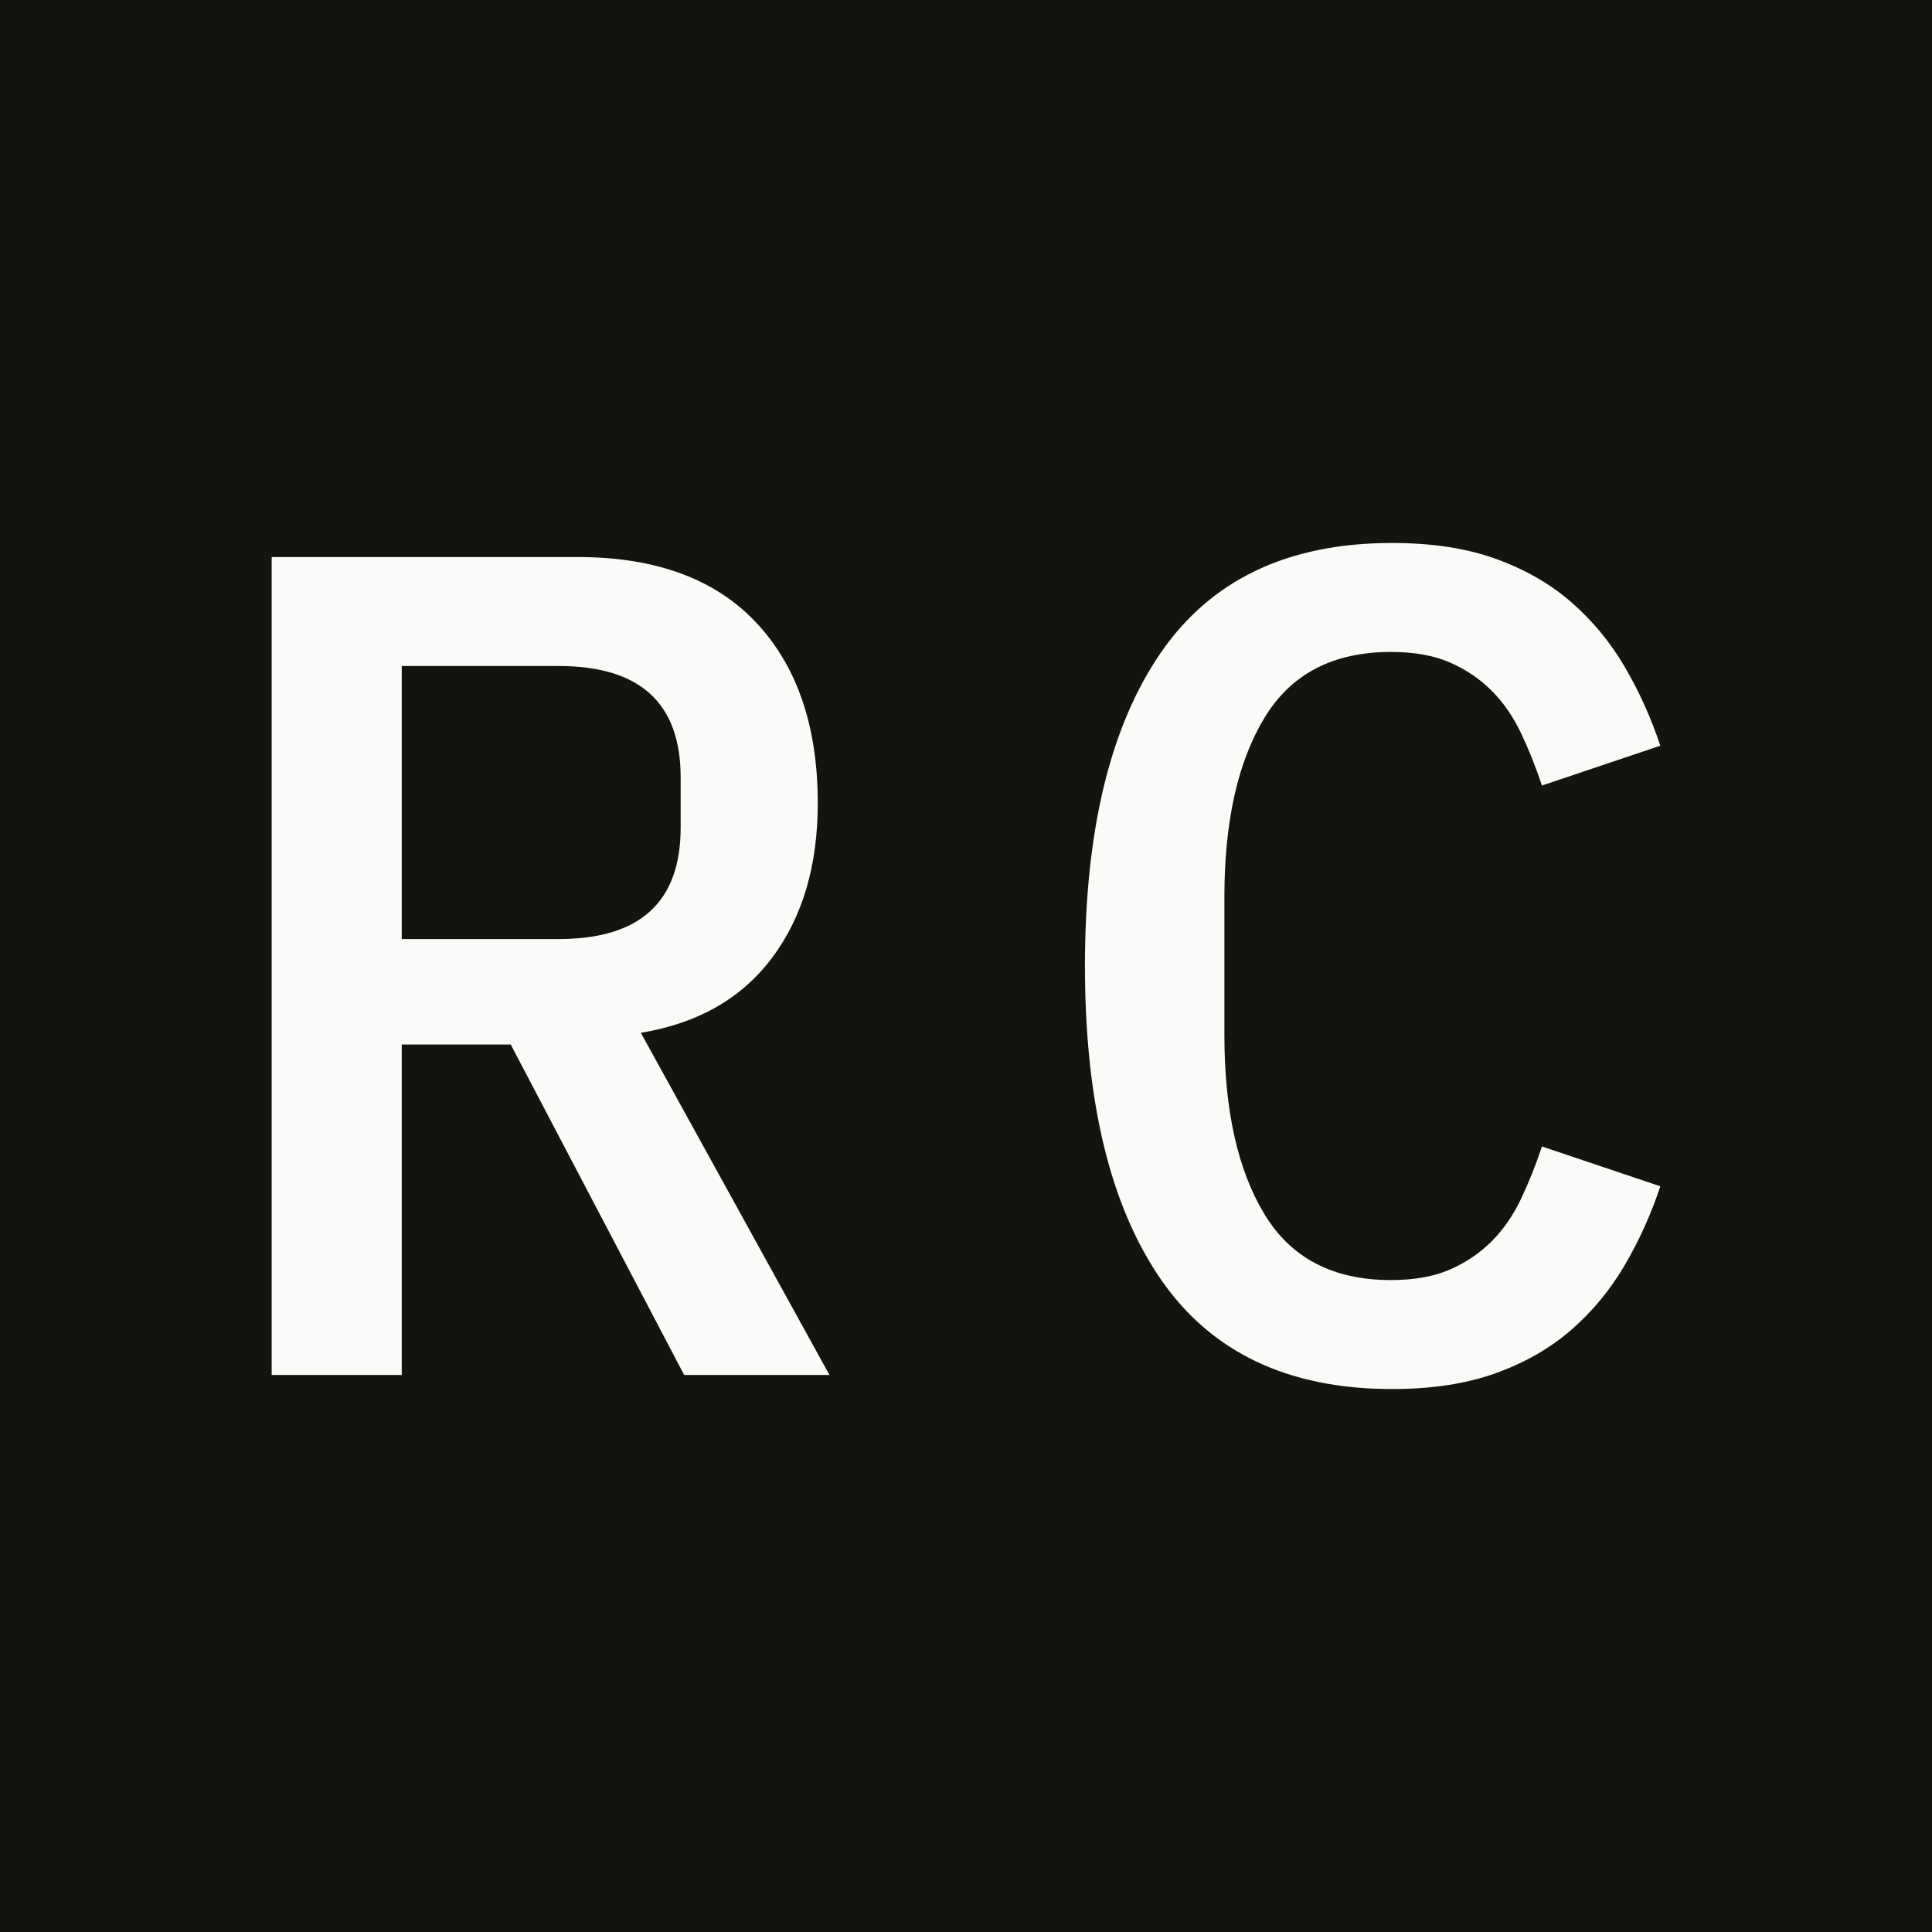
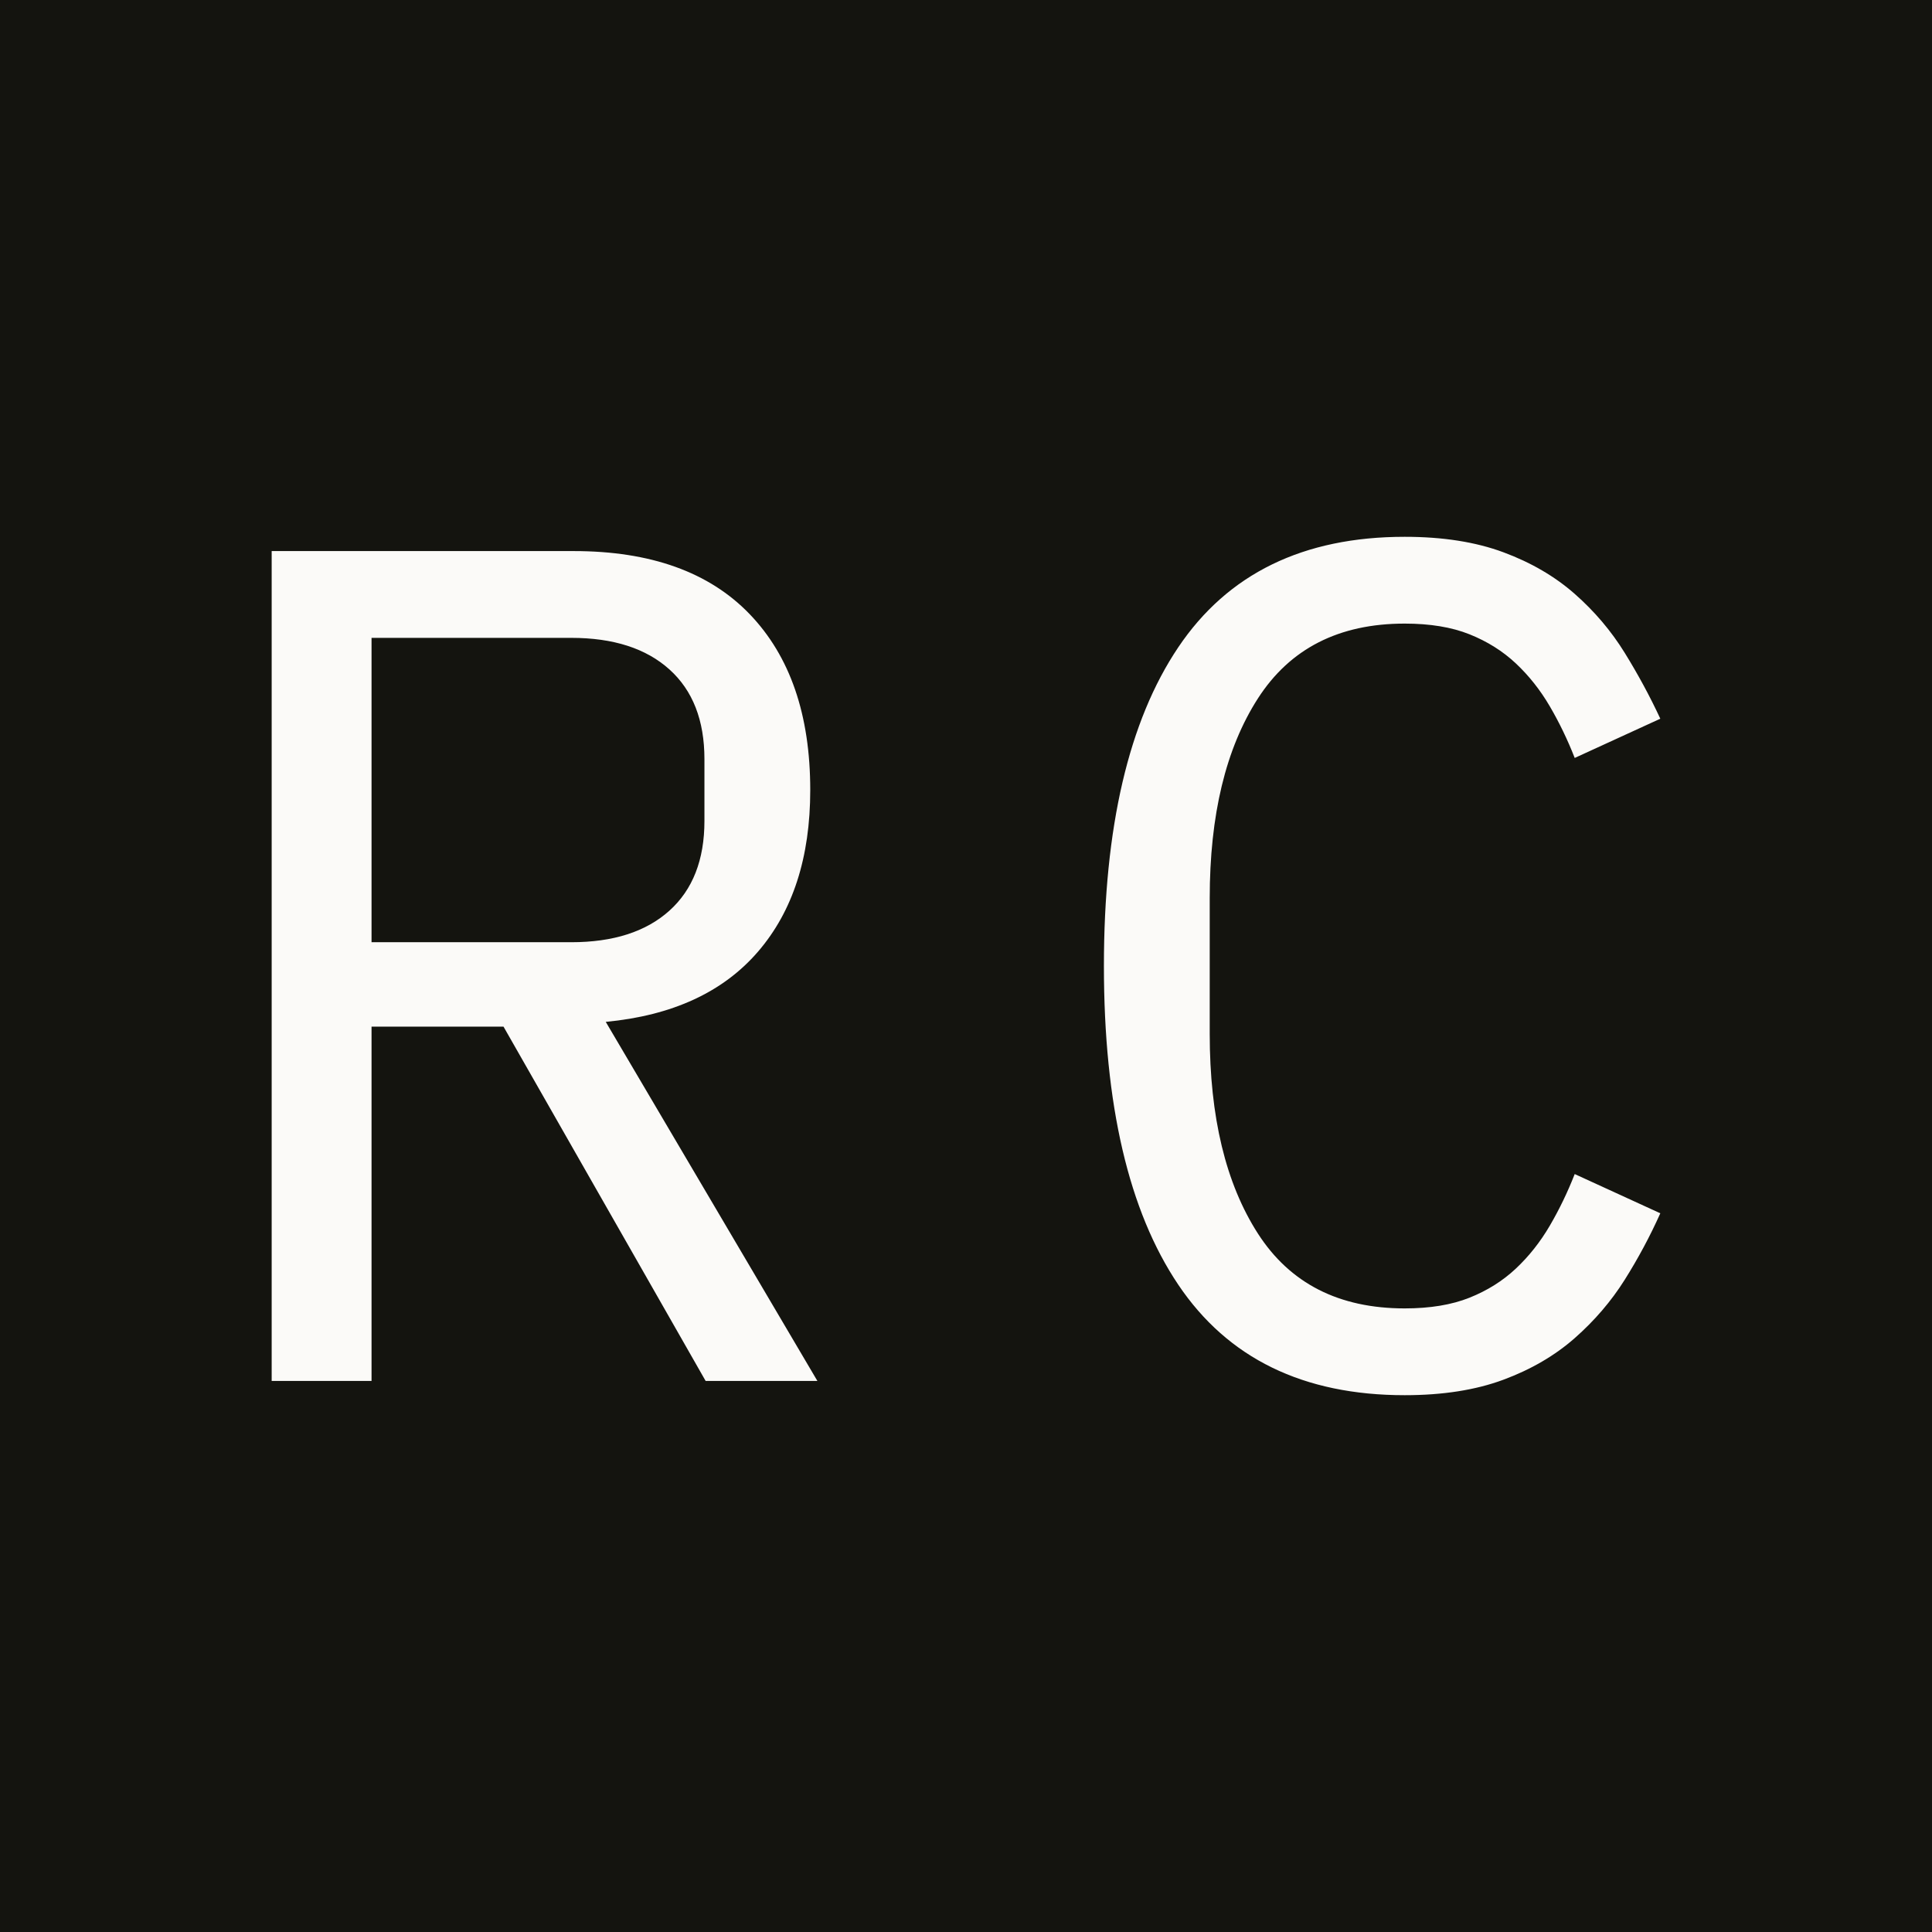
<svg xmlns="http://www.w3.org/2000/svg" viewBox="0 0 64 64">
  <rect width="64" height="64" fill="#14140f" />
-   <g transform="translate(5.739 45.548) scale(0.38819)" fill="#fbfaf8">
-     <path d="M19.500-28.200L19.500 0L8.400 0L8.400-69.800L34.500-69.800Q44.500-69.800 49.750-64.200Q55-58.600 55-48.800Q55-40.800 51.100-35.600Q47.200-30.400 39.900-29.200L56 0L43.600 0L28.800-28.200L19.500-28.200M19.500-37.200L32.900-37.200Q43.300-37.200 43.300-46.700L43.300-51Q43.300-60.500 32.900-60.500L19.500-60.500 M104 1.200Q90.700 1.200 84.250-8.200Q77.800-17.600 77.800-34.900Q77.800-52.200 84.250-61.600Q90.700-71 104-71Q109.100-71 112.850-69.650Q116.600-68.300 119.300-65.950Q122-63.600 123.850-60.450Q125.700-57.300 126.900-53.700L116.800-50.300Q116-52.700 115-54.800Q114-56.900 112.500-58.400Q111-59.900 108.950-60.800Q106.900-61.700 103.900-61.700Q96.500-61.700 93.100-56.050Q89.700-50.400 89.700-40.800L89.700-29Q89.700-19.400 93.100-13.750Q96.500-8.100 103.900-8.100Q106.900-8.100 108.950-9Q111-9.900 112.500-11.400Q114-12.900 115-15Q116-17.100 116.800-19.500L126.900-16.100Q125.700-12.500 123.850-9.350Q122-6.200 119.300-3.850Q116.600-1.500 112.850-0.150Q109.100 1.200 104 1.200" />
+   <g transform="translate(5.455 45.745) scale(0.39384)" fill="#fbfaf8">
+     <path d="M17.400-29.800L17.400 0L9 0L9-69.800L34.400-69.800Q44.100-69.800 49.200-64.500Q54.300-59.200 54.300-49.700Q54.300-41.200 49.900-36.100Q45.500-31 37.100-30.200L54.900 0L45.500 0L28.500-29.800L17.400-29.800M17.400-36.900L34.200-36.900Q39.500-36.900 42.450-39.550Q45.400-42.200 45.400-47.100L45.400-52.300Q45.400-57.200 42.450-59.850Q39.500-62.500 34.200-62.500L17.400-62.500 M104.300 1.200Q91.500 1.200 85.250-8.100Q79-17.400 79-34.900Q79-52.400 85.250-61.700Q91.500-71 104.300-71Q109.100-71 112.600-69.700Q116.100-68.400 118.600-66.200Q121.100-64 122.800-61.250Q124.500-58.500 125.800-55.700L118.600-52.400Q117.700-54.700 116.500-56.750Q115.300-58.800 113.650-60.350Q112-61.900 109.750-62.800Q107.500-63.700 104.300-63.700Q96-63.700 91.950-57.400Q87.900-51.100 87.900-40.600L87.900-29.200Q87.900-18.700 91.950-12.400Q96-6.100 104.300-6.100Q107.500-6.100 109.750-7Q112-7.900 113.650-9.450Q115.300-11 116.500-13.050Q117.700-15.100 118.600-17.400L125.800-14.100Q124.500-11.200 122.800-8.500Q121.100-5.800 118.600-3.600Q116.100-1.400 112.600-0.100Q109.100 1.200 104.300 1.200" />
  </g>
</svg>
